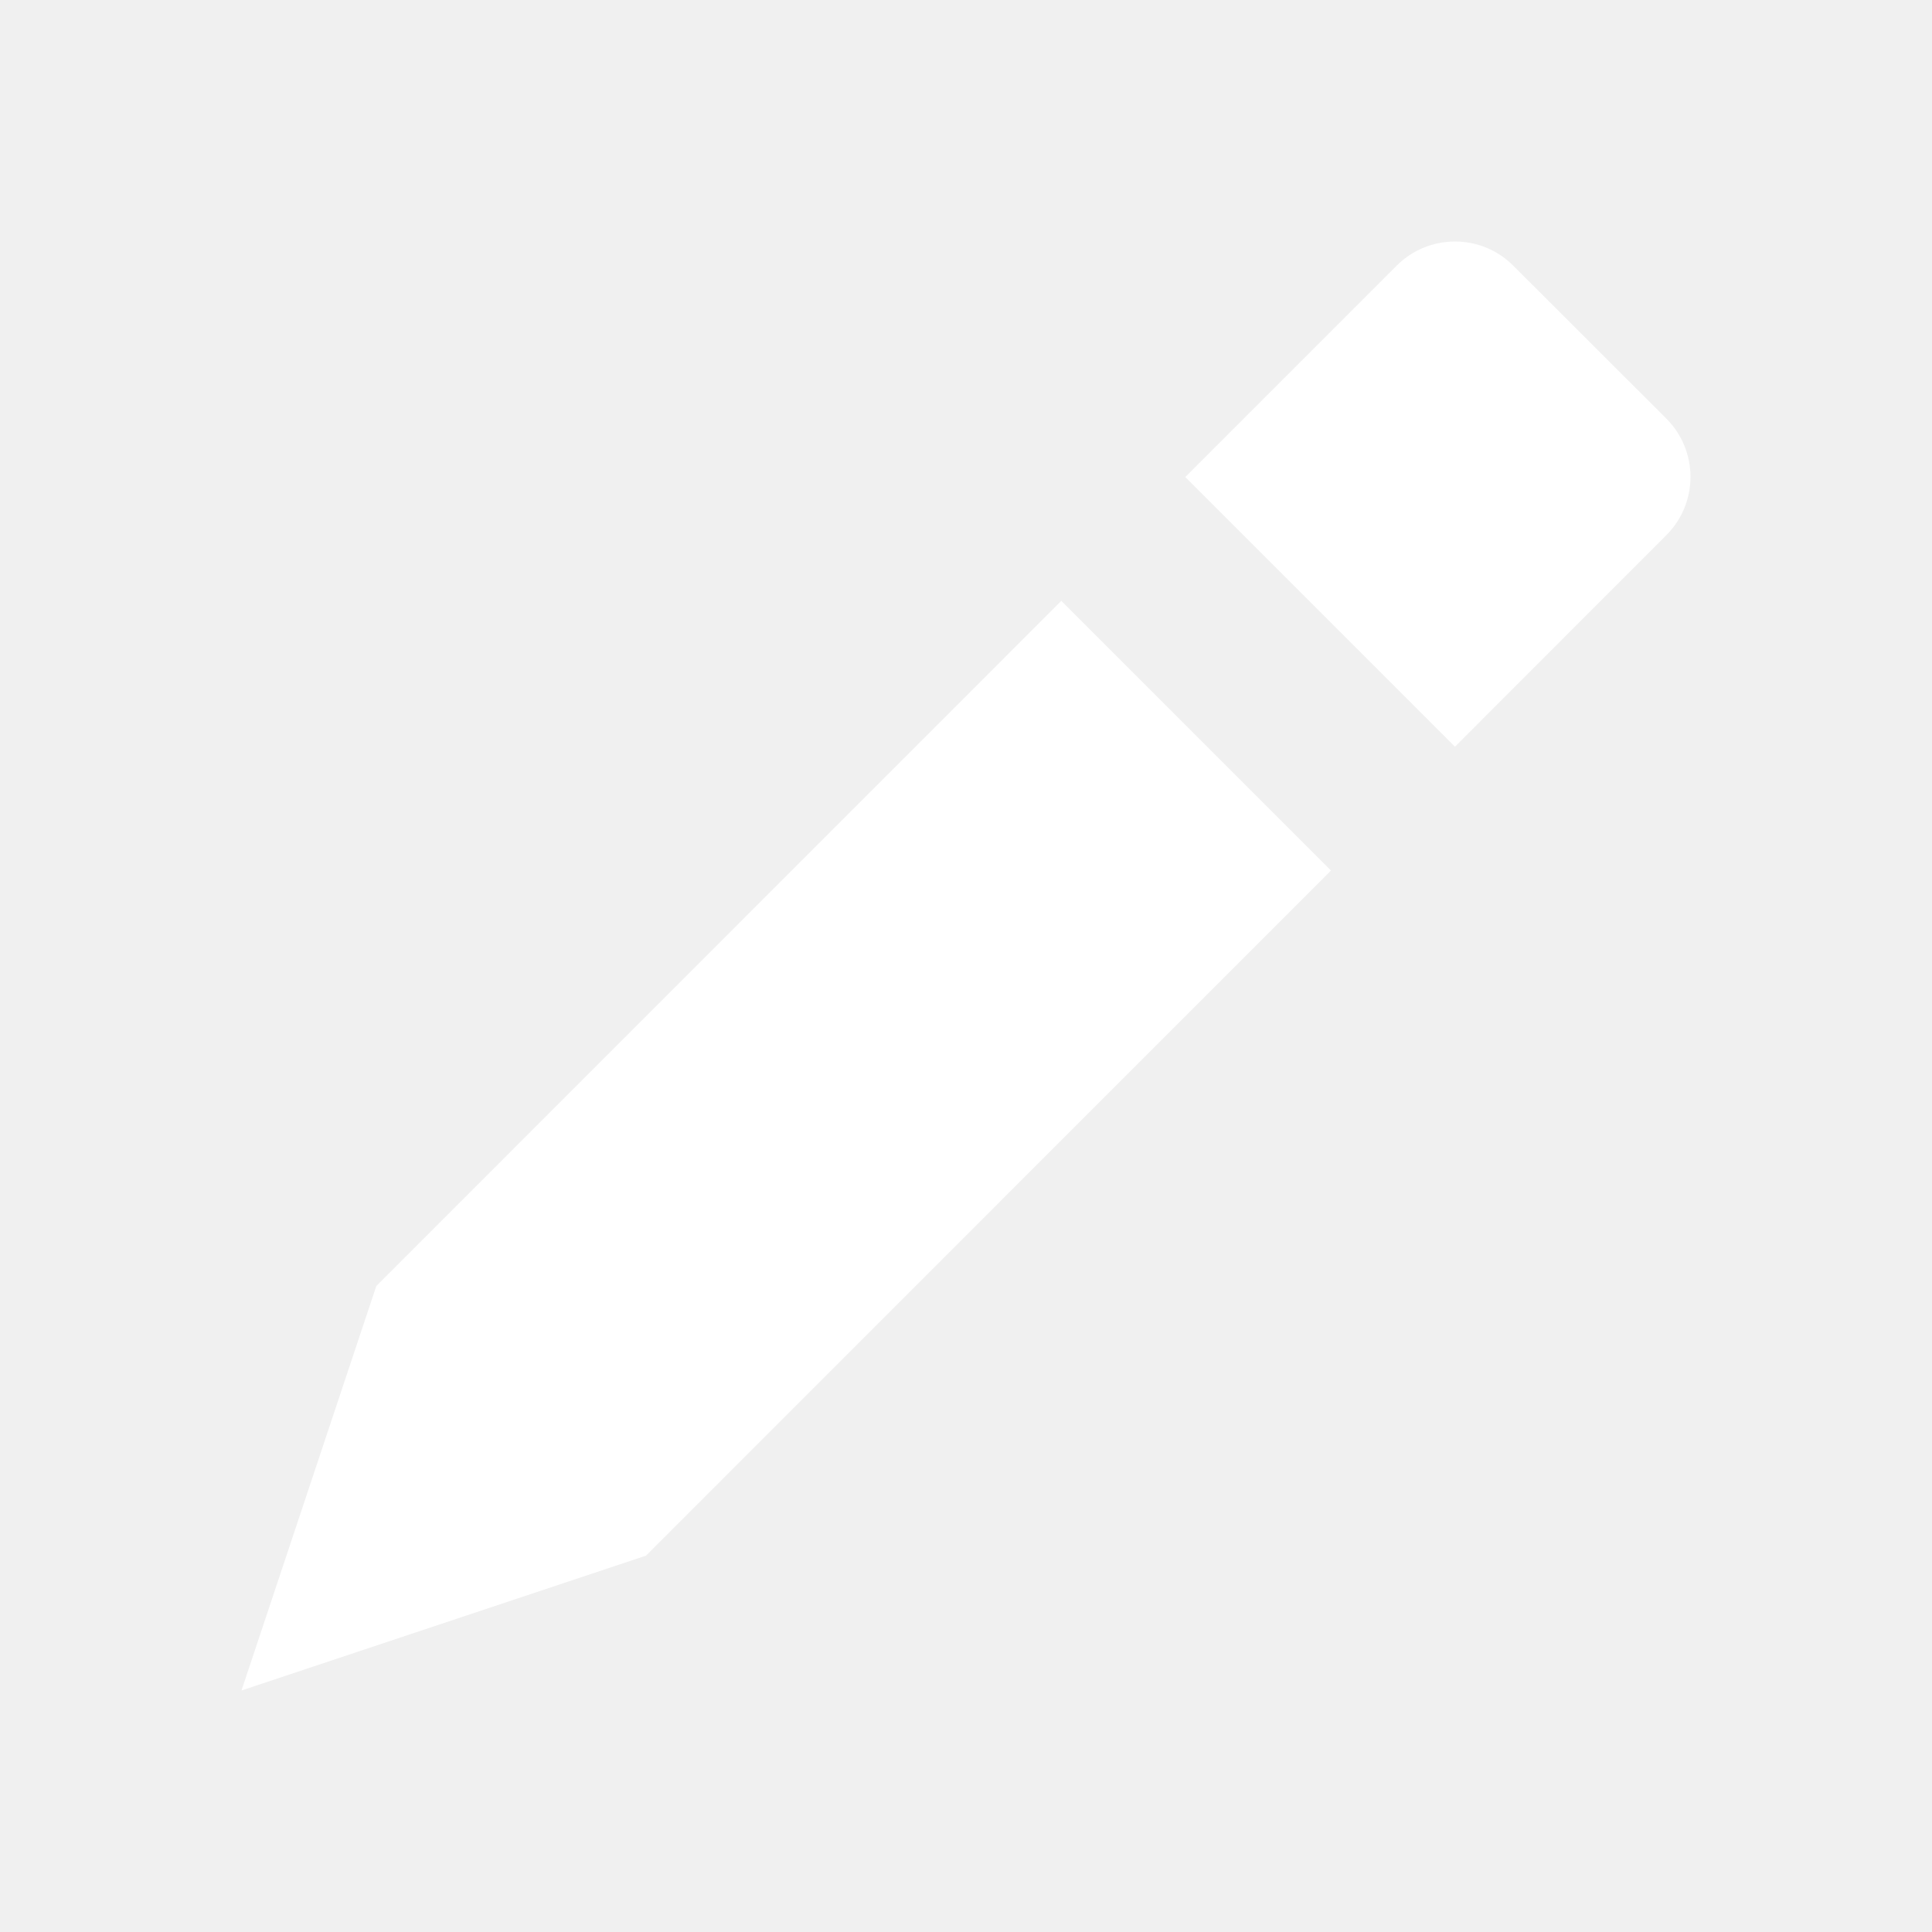
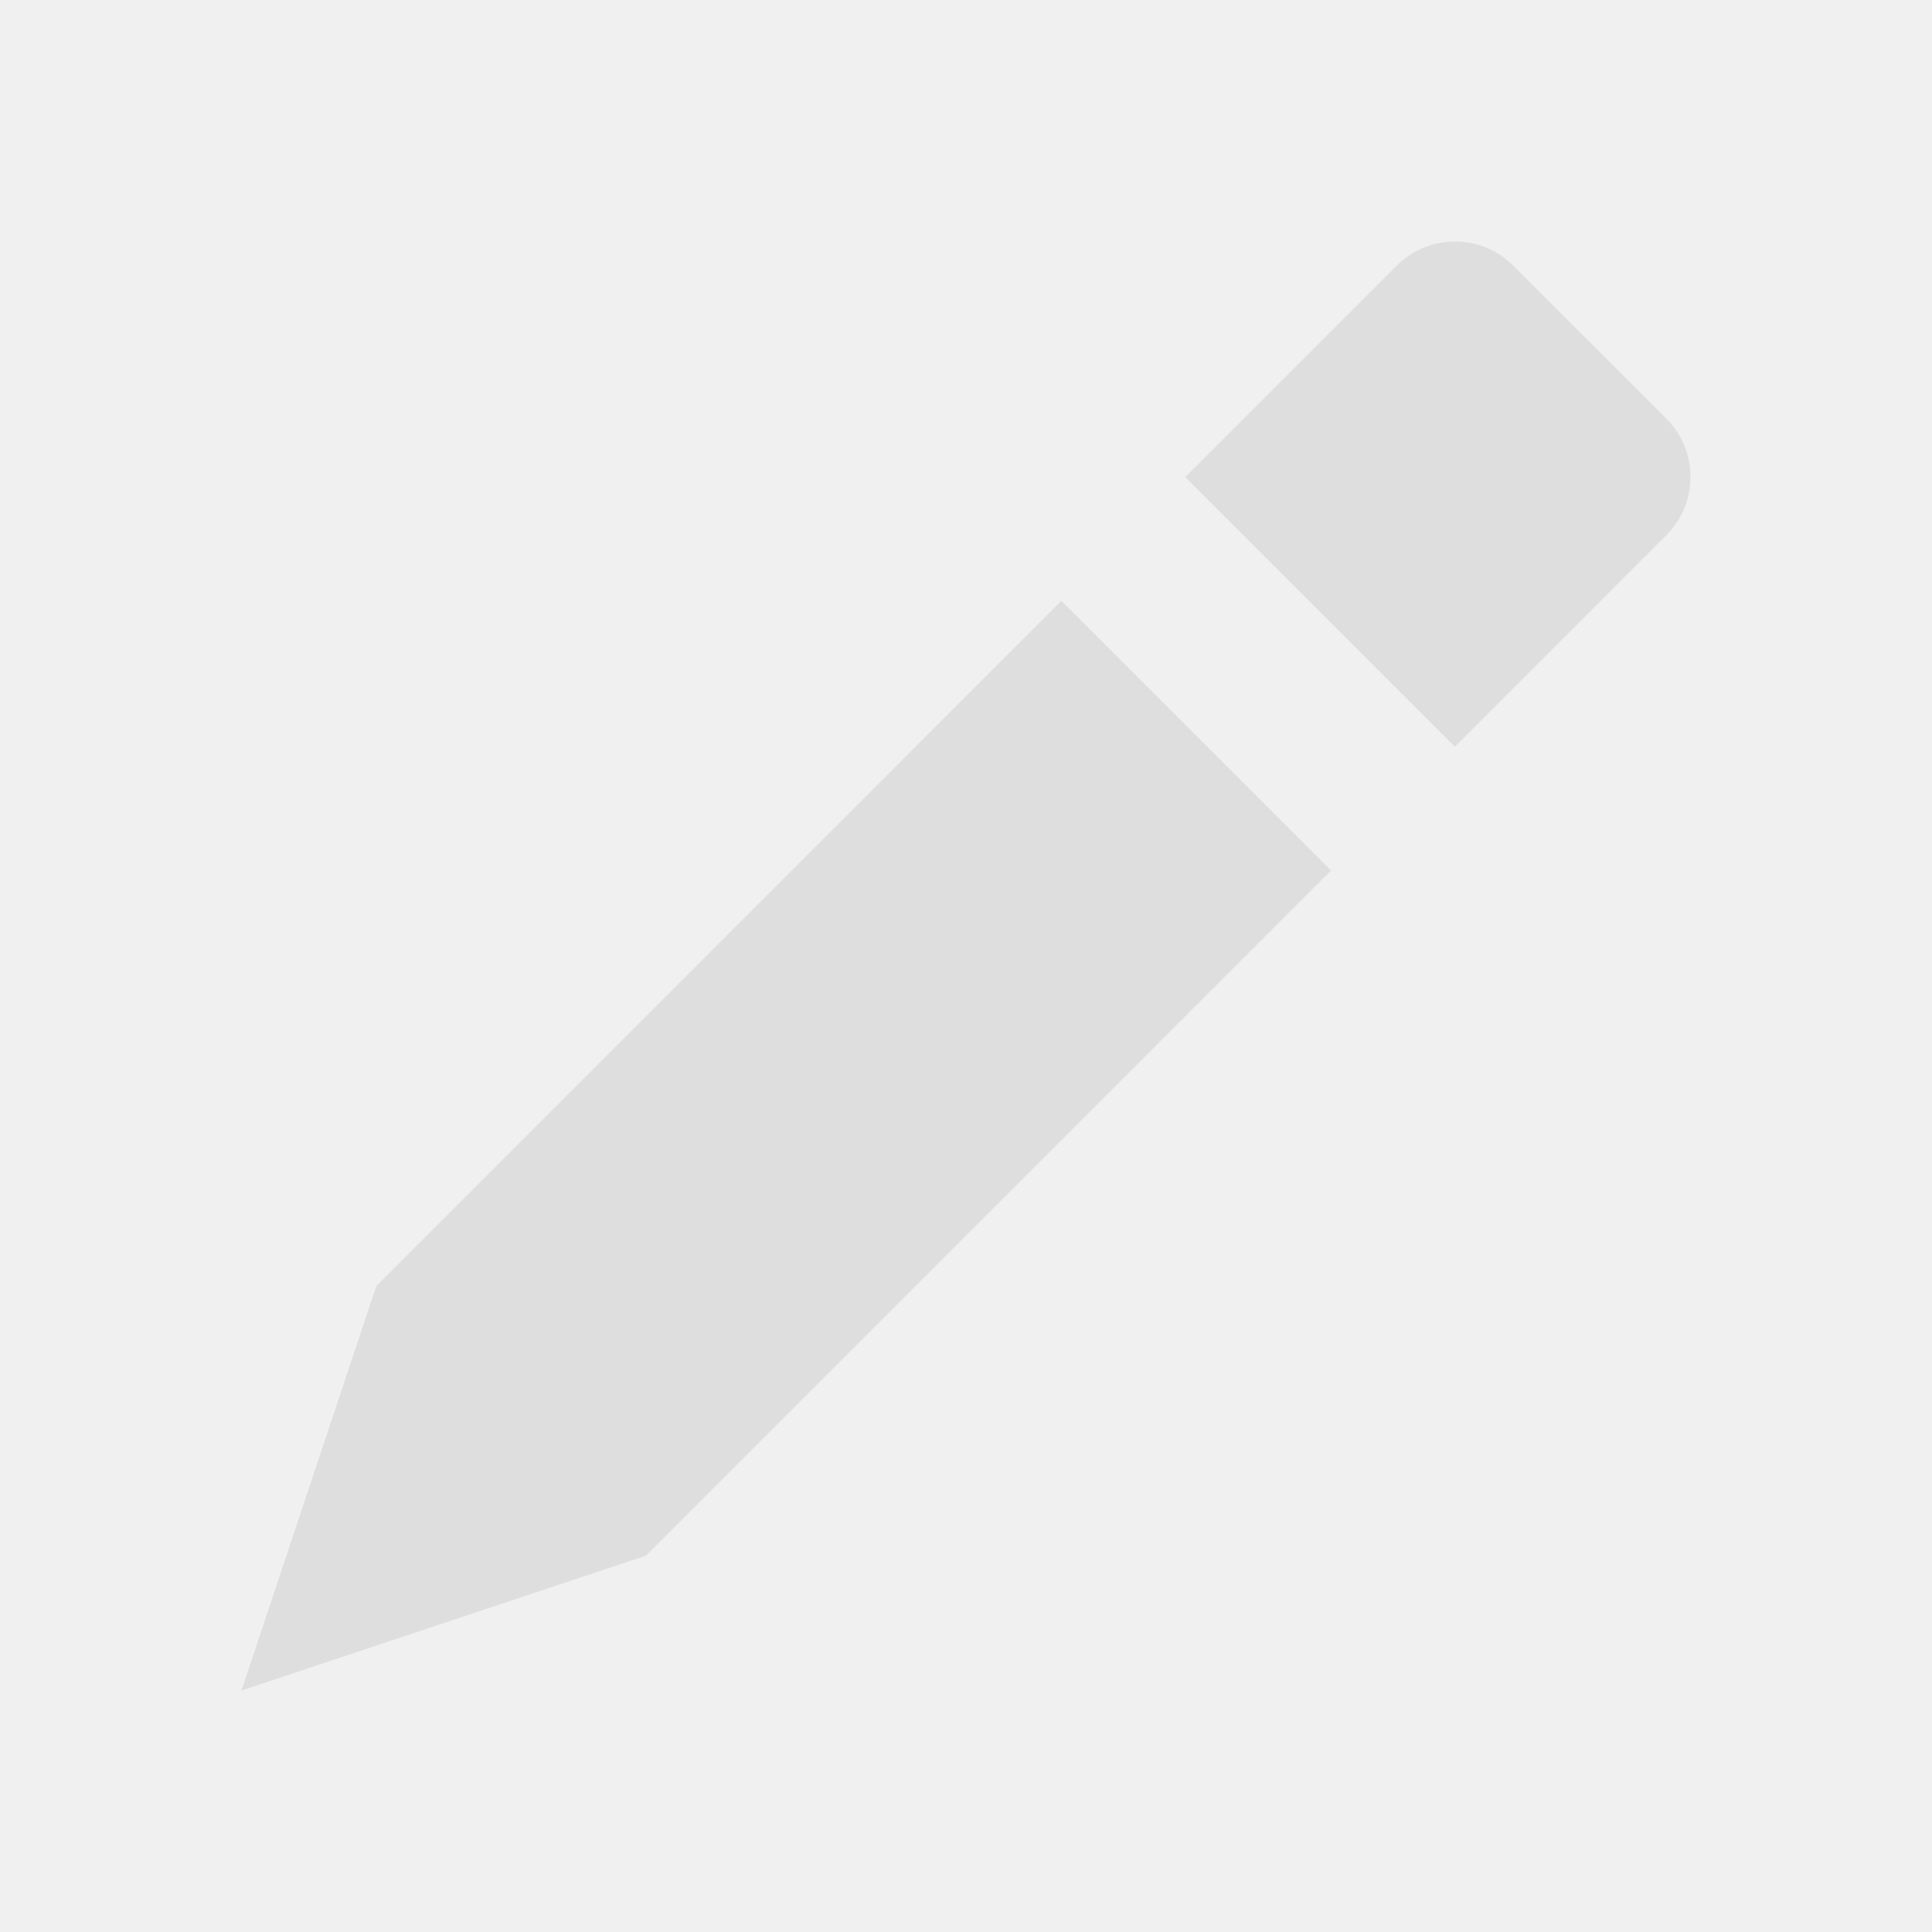
- <svg xmlns="http://www.w3.org/2000/svg" fill="white" viewBox="0 0 24 24">
+ <svg xmlns="http://www.w3.org/2000/svg" fill="#DEDEDE" viewBox="0 0 24 24">
  <path d="M20.7,5.2a1.024,1.024,0,0,1,0,1.448L18.074,9.276l-3.35-3.35L17.35,3.3a1.024,1.024,0,0,1,1.448,0Zm-4.166,5.614-3.35-3.35L4.675,15.975,3,21l5.025-1.675Z" />
</svg>
